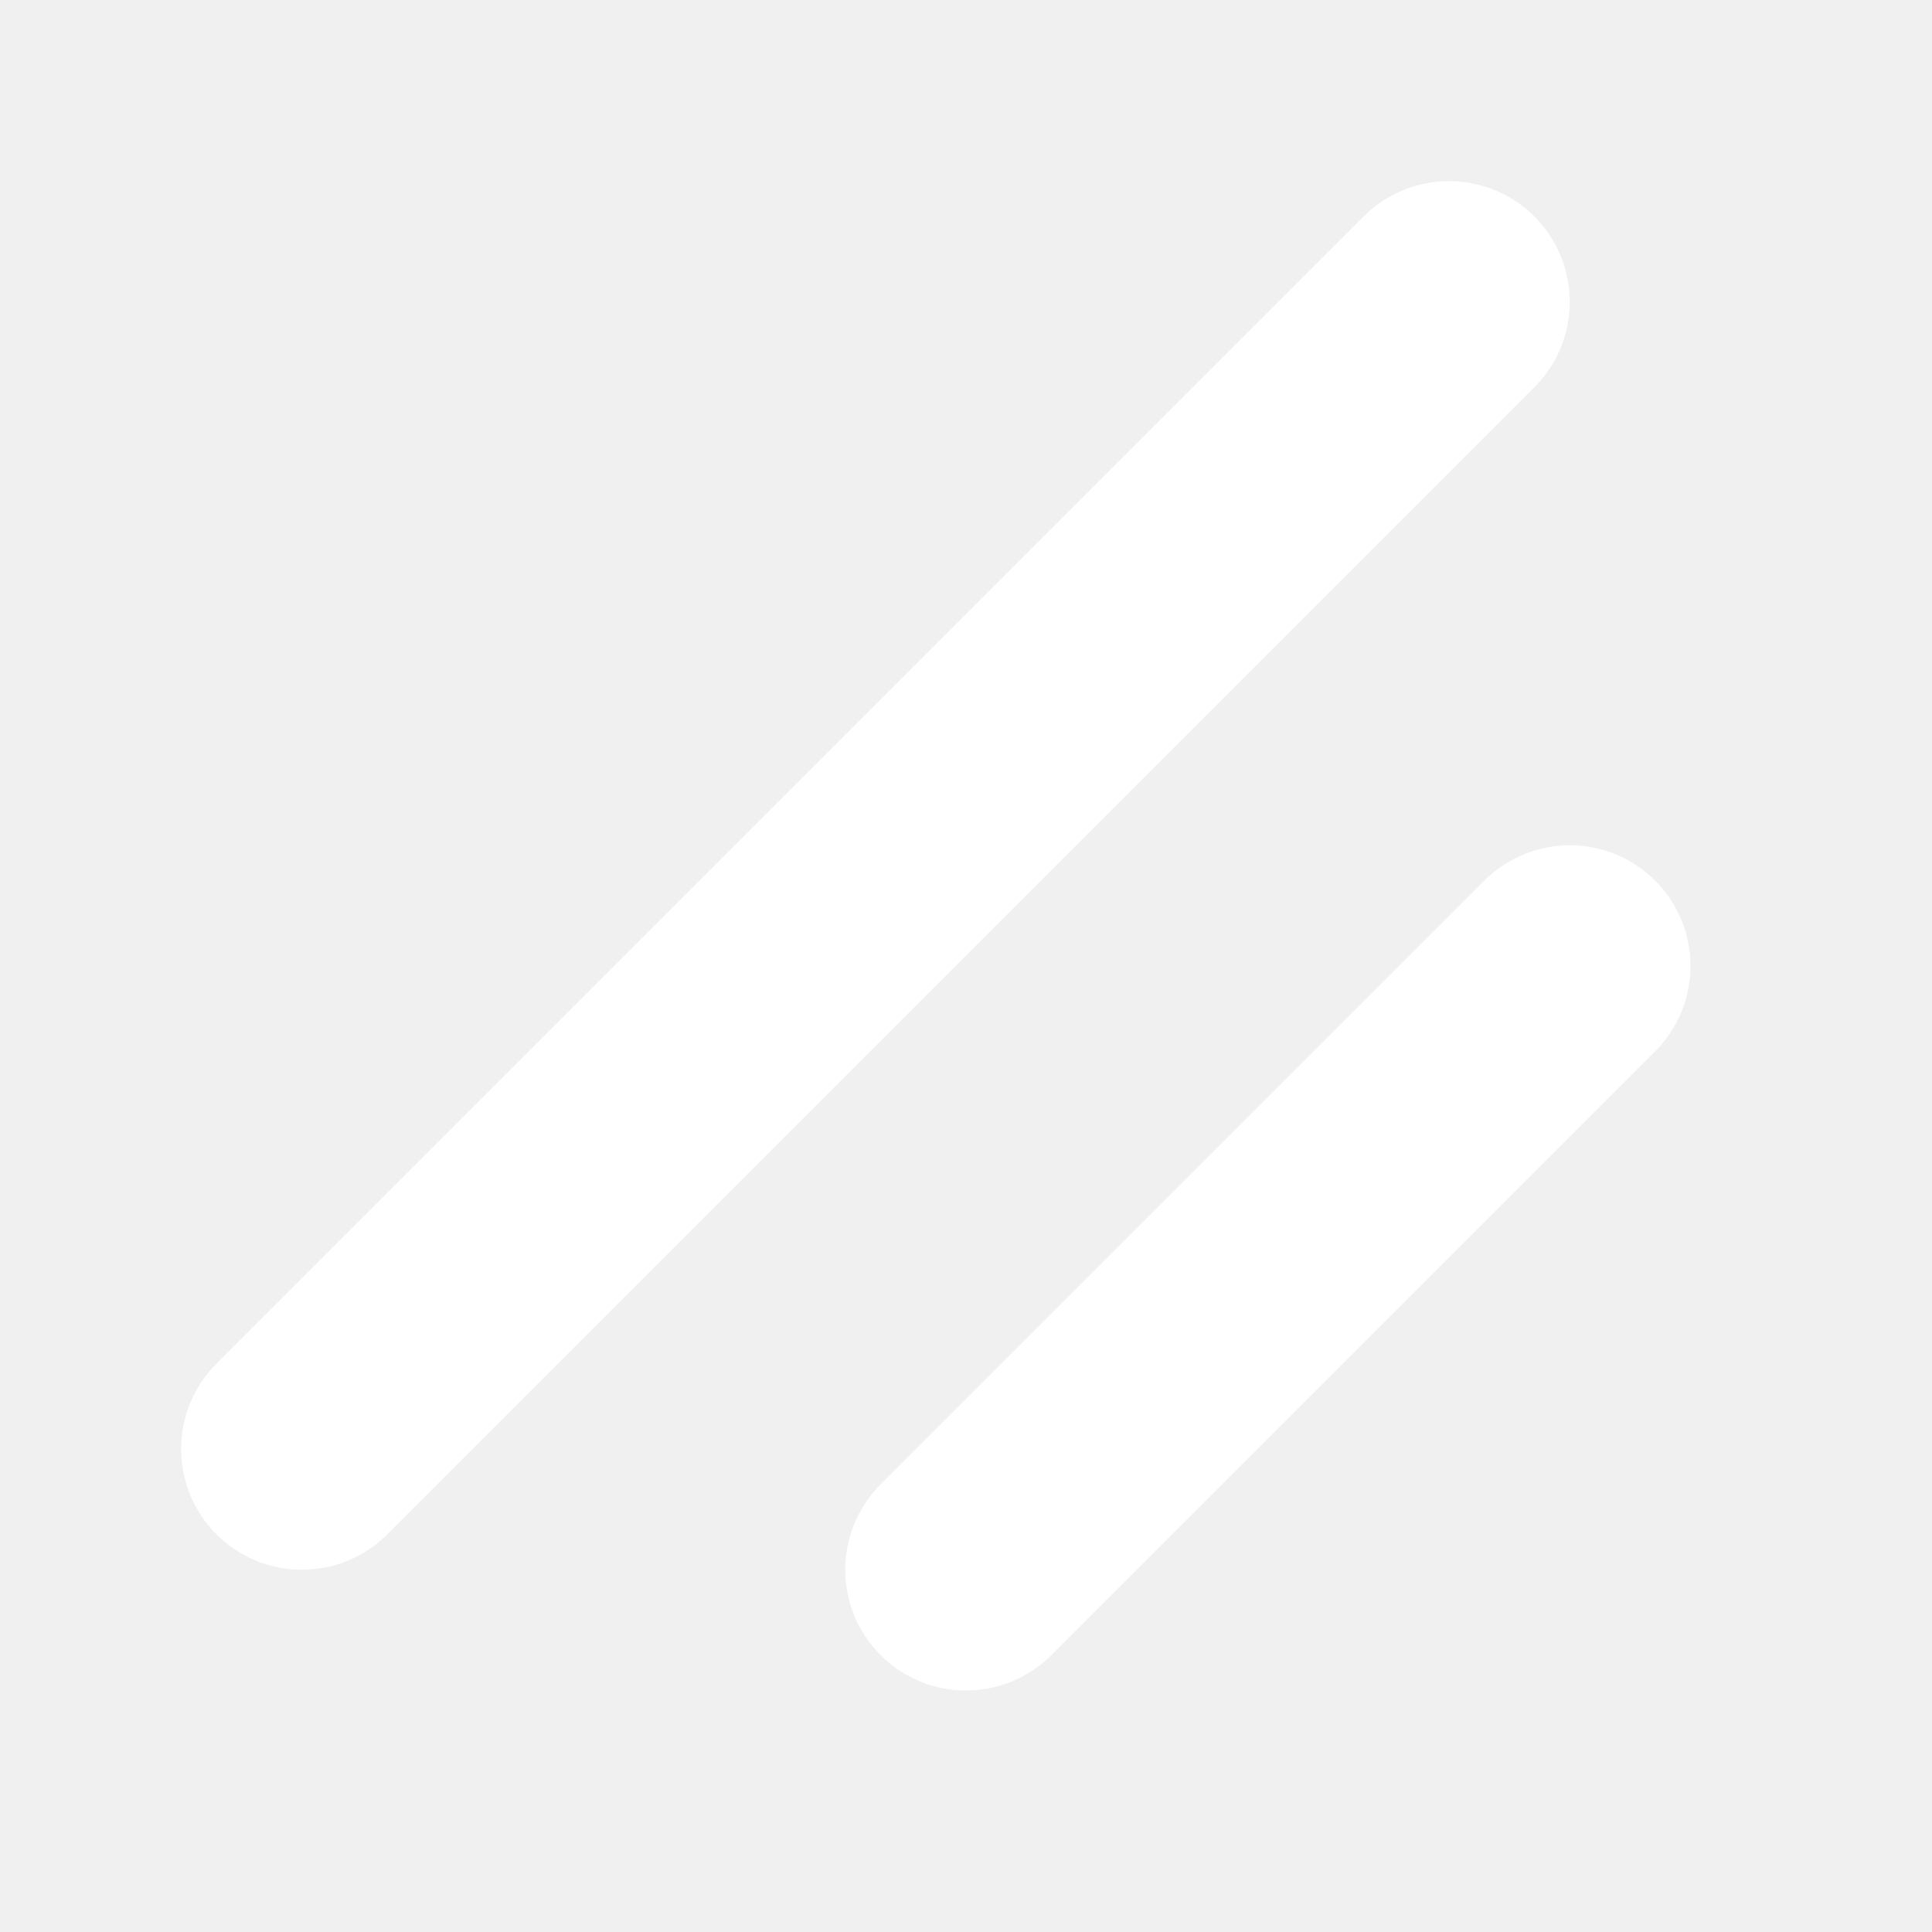
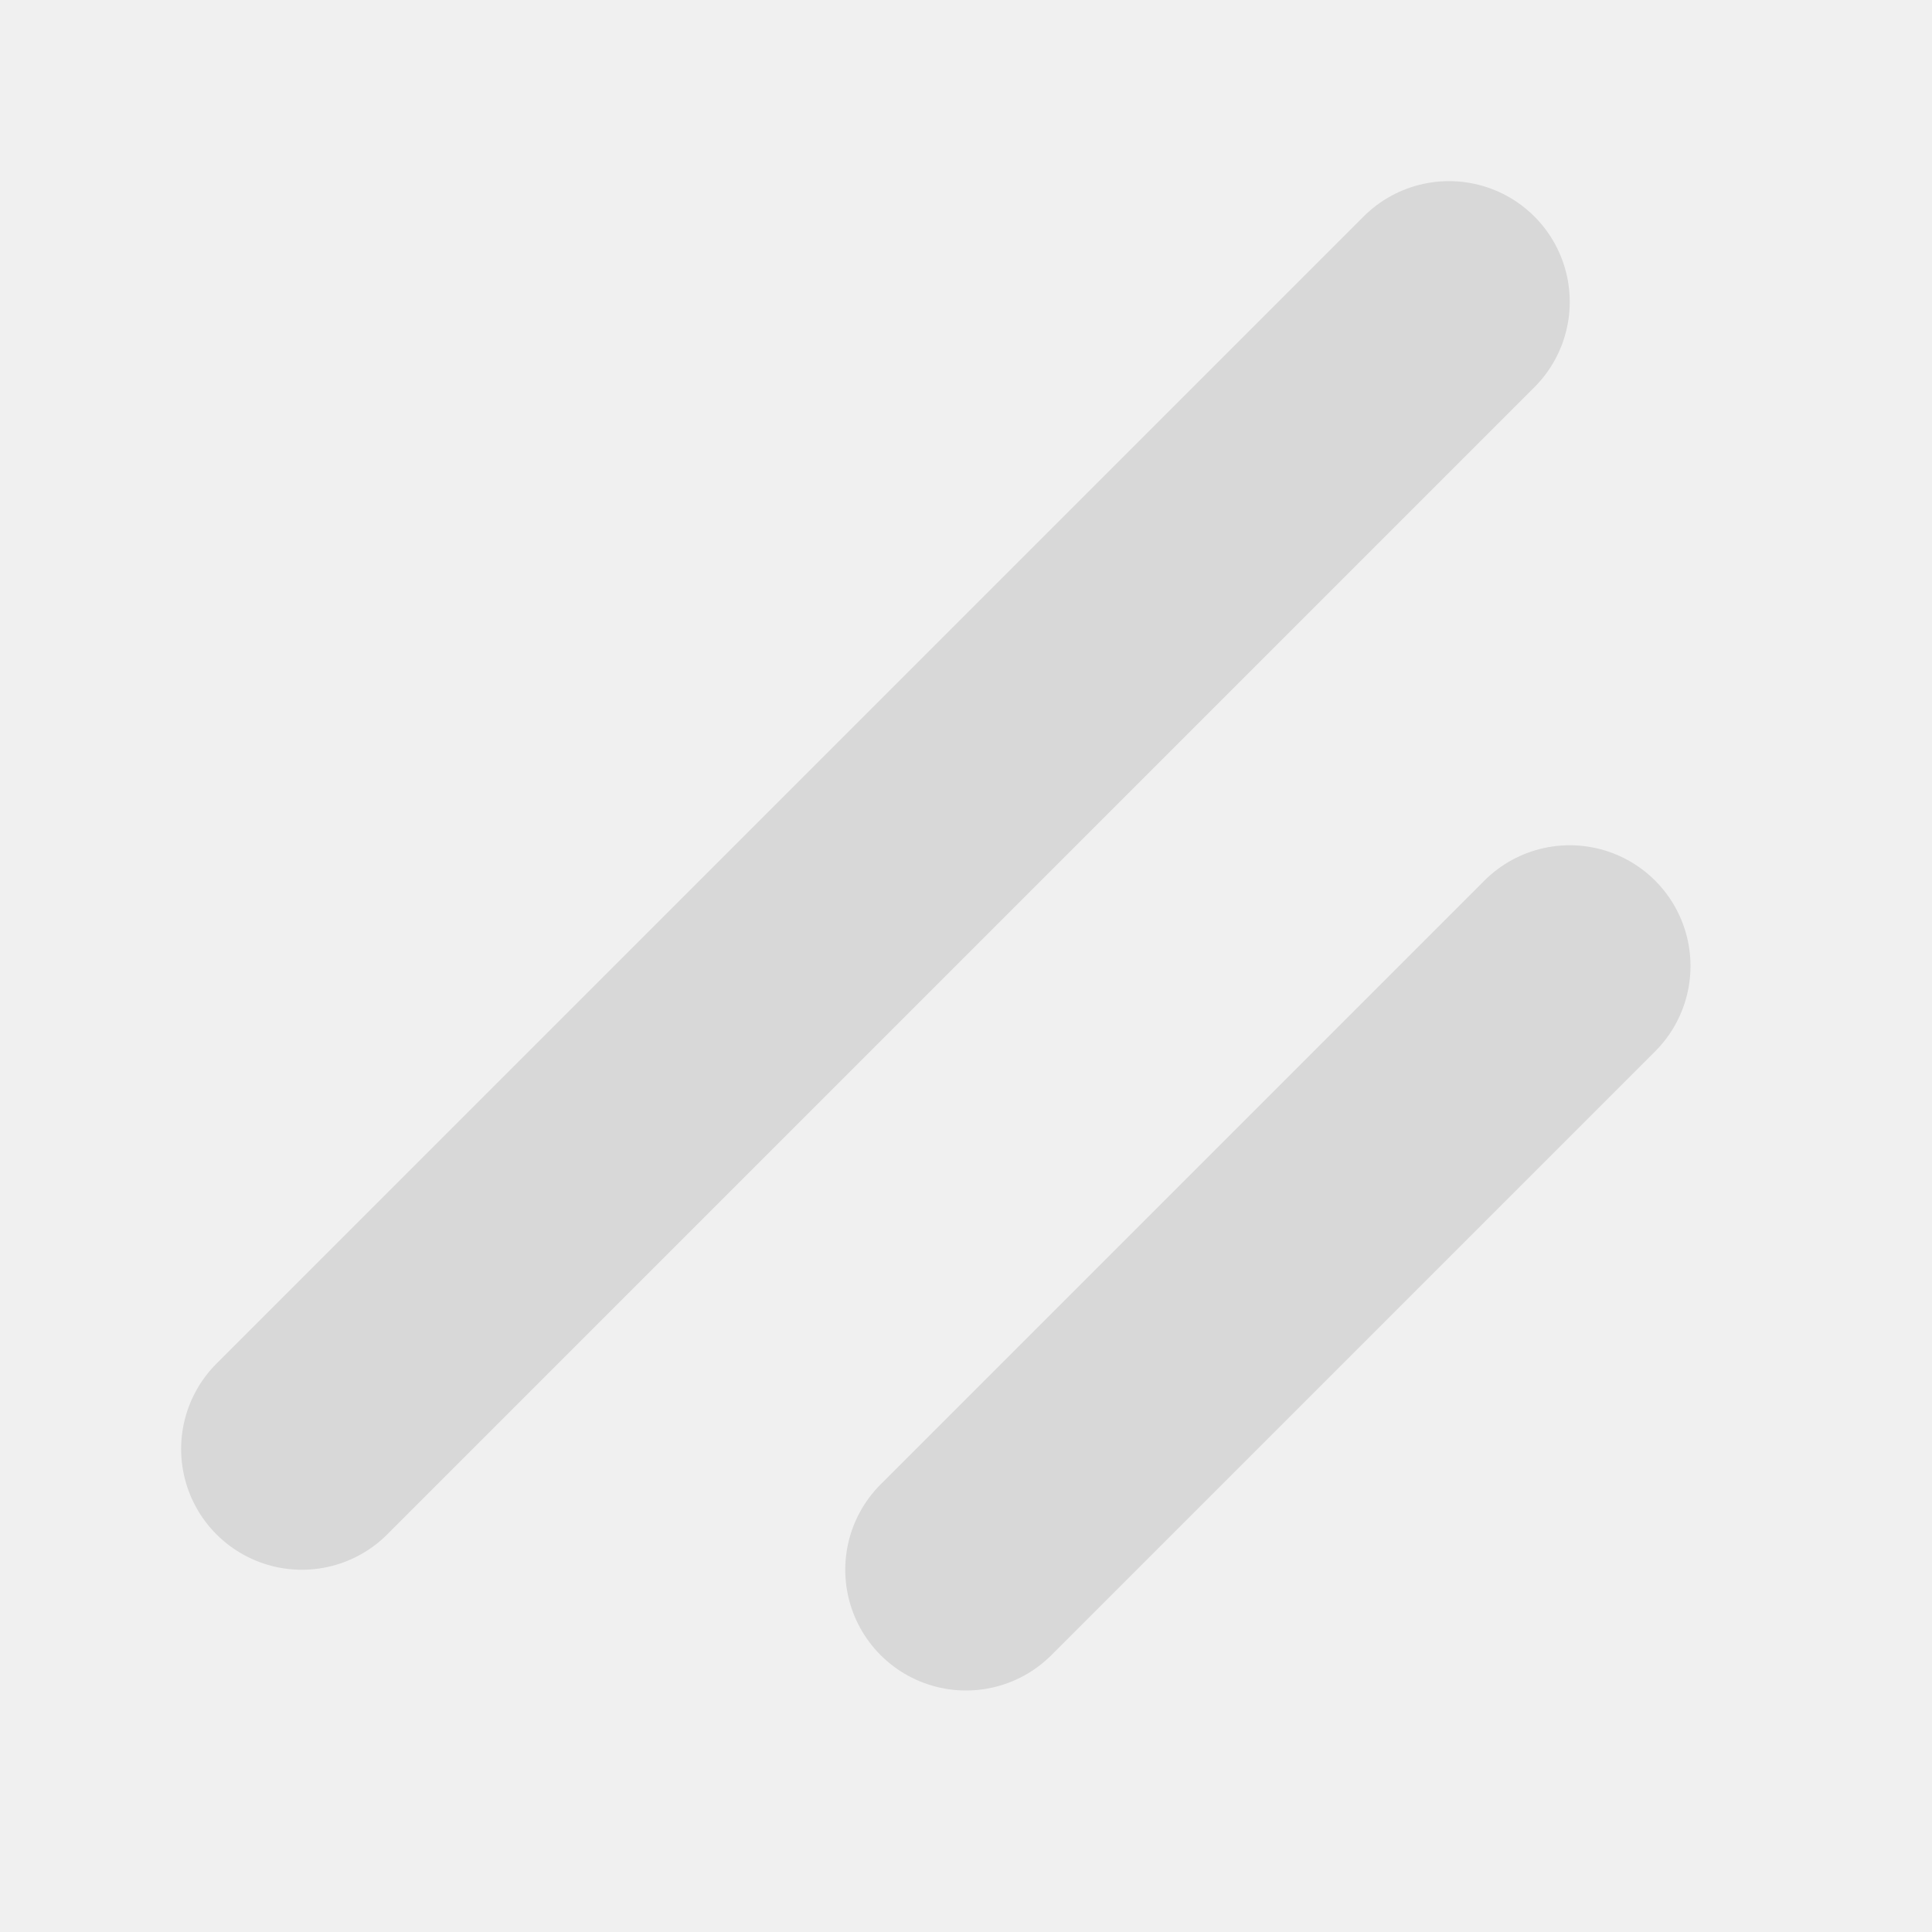
<svg xmlns="http://www.w3.org/2000/svg" id="Layer_1" version="1.1" viewBox="0 0 256 256">
  <defs>
    <style>
      .st0, .st1 {
        fill: none;
      }

      .st1 {
-         stroke: #fff;
+         stroke: #d8d8d8;
        stroke-linecap: round;
        stroke-linejoin: round;
        stroke-width: 32px;
      }
    </style>
  </defs>
  <rect class="st0" width="256" height="256" />
  <line class="st1" x1="208" y1="128" x2="128" y2="208" />
  <line class="st1" x1="192" y1="40" x2="40" y2="192" />
</svg>
